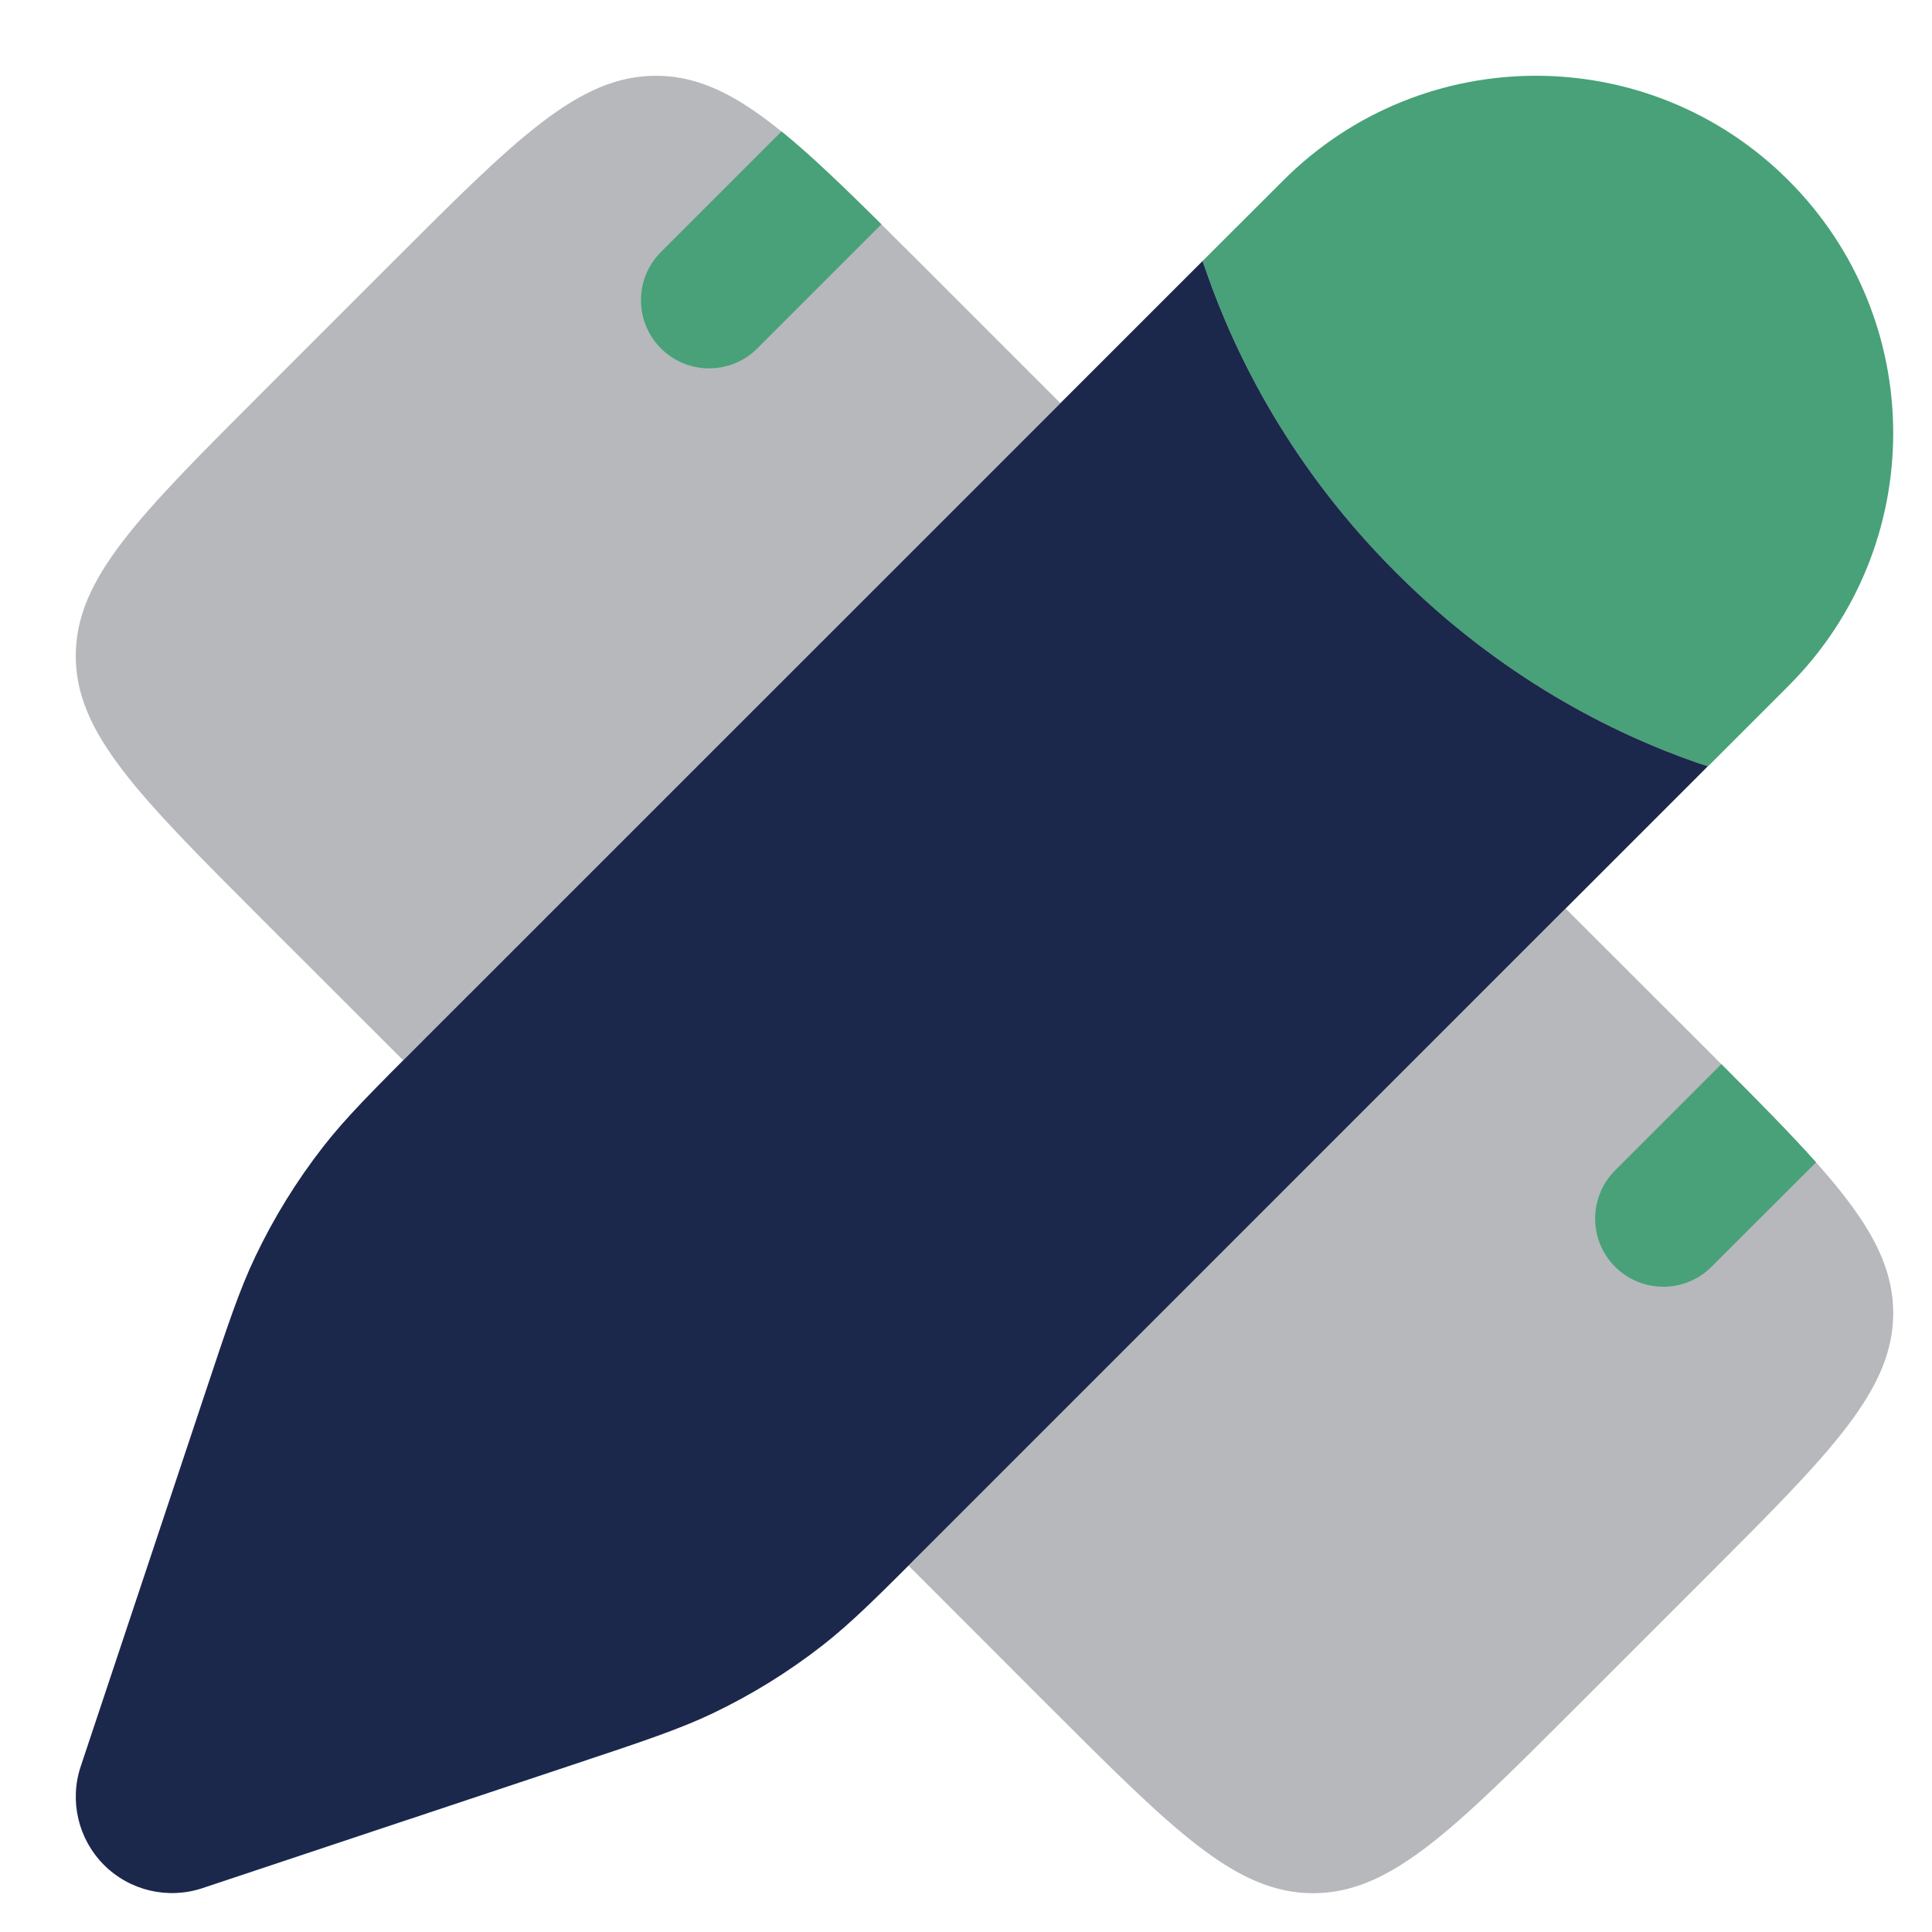
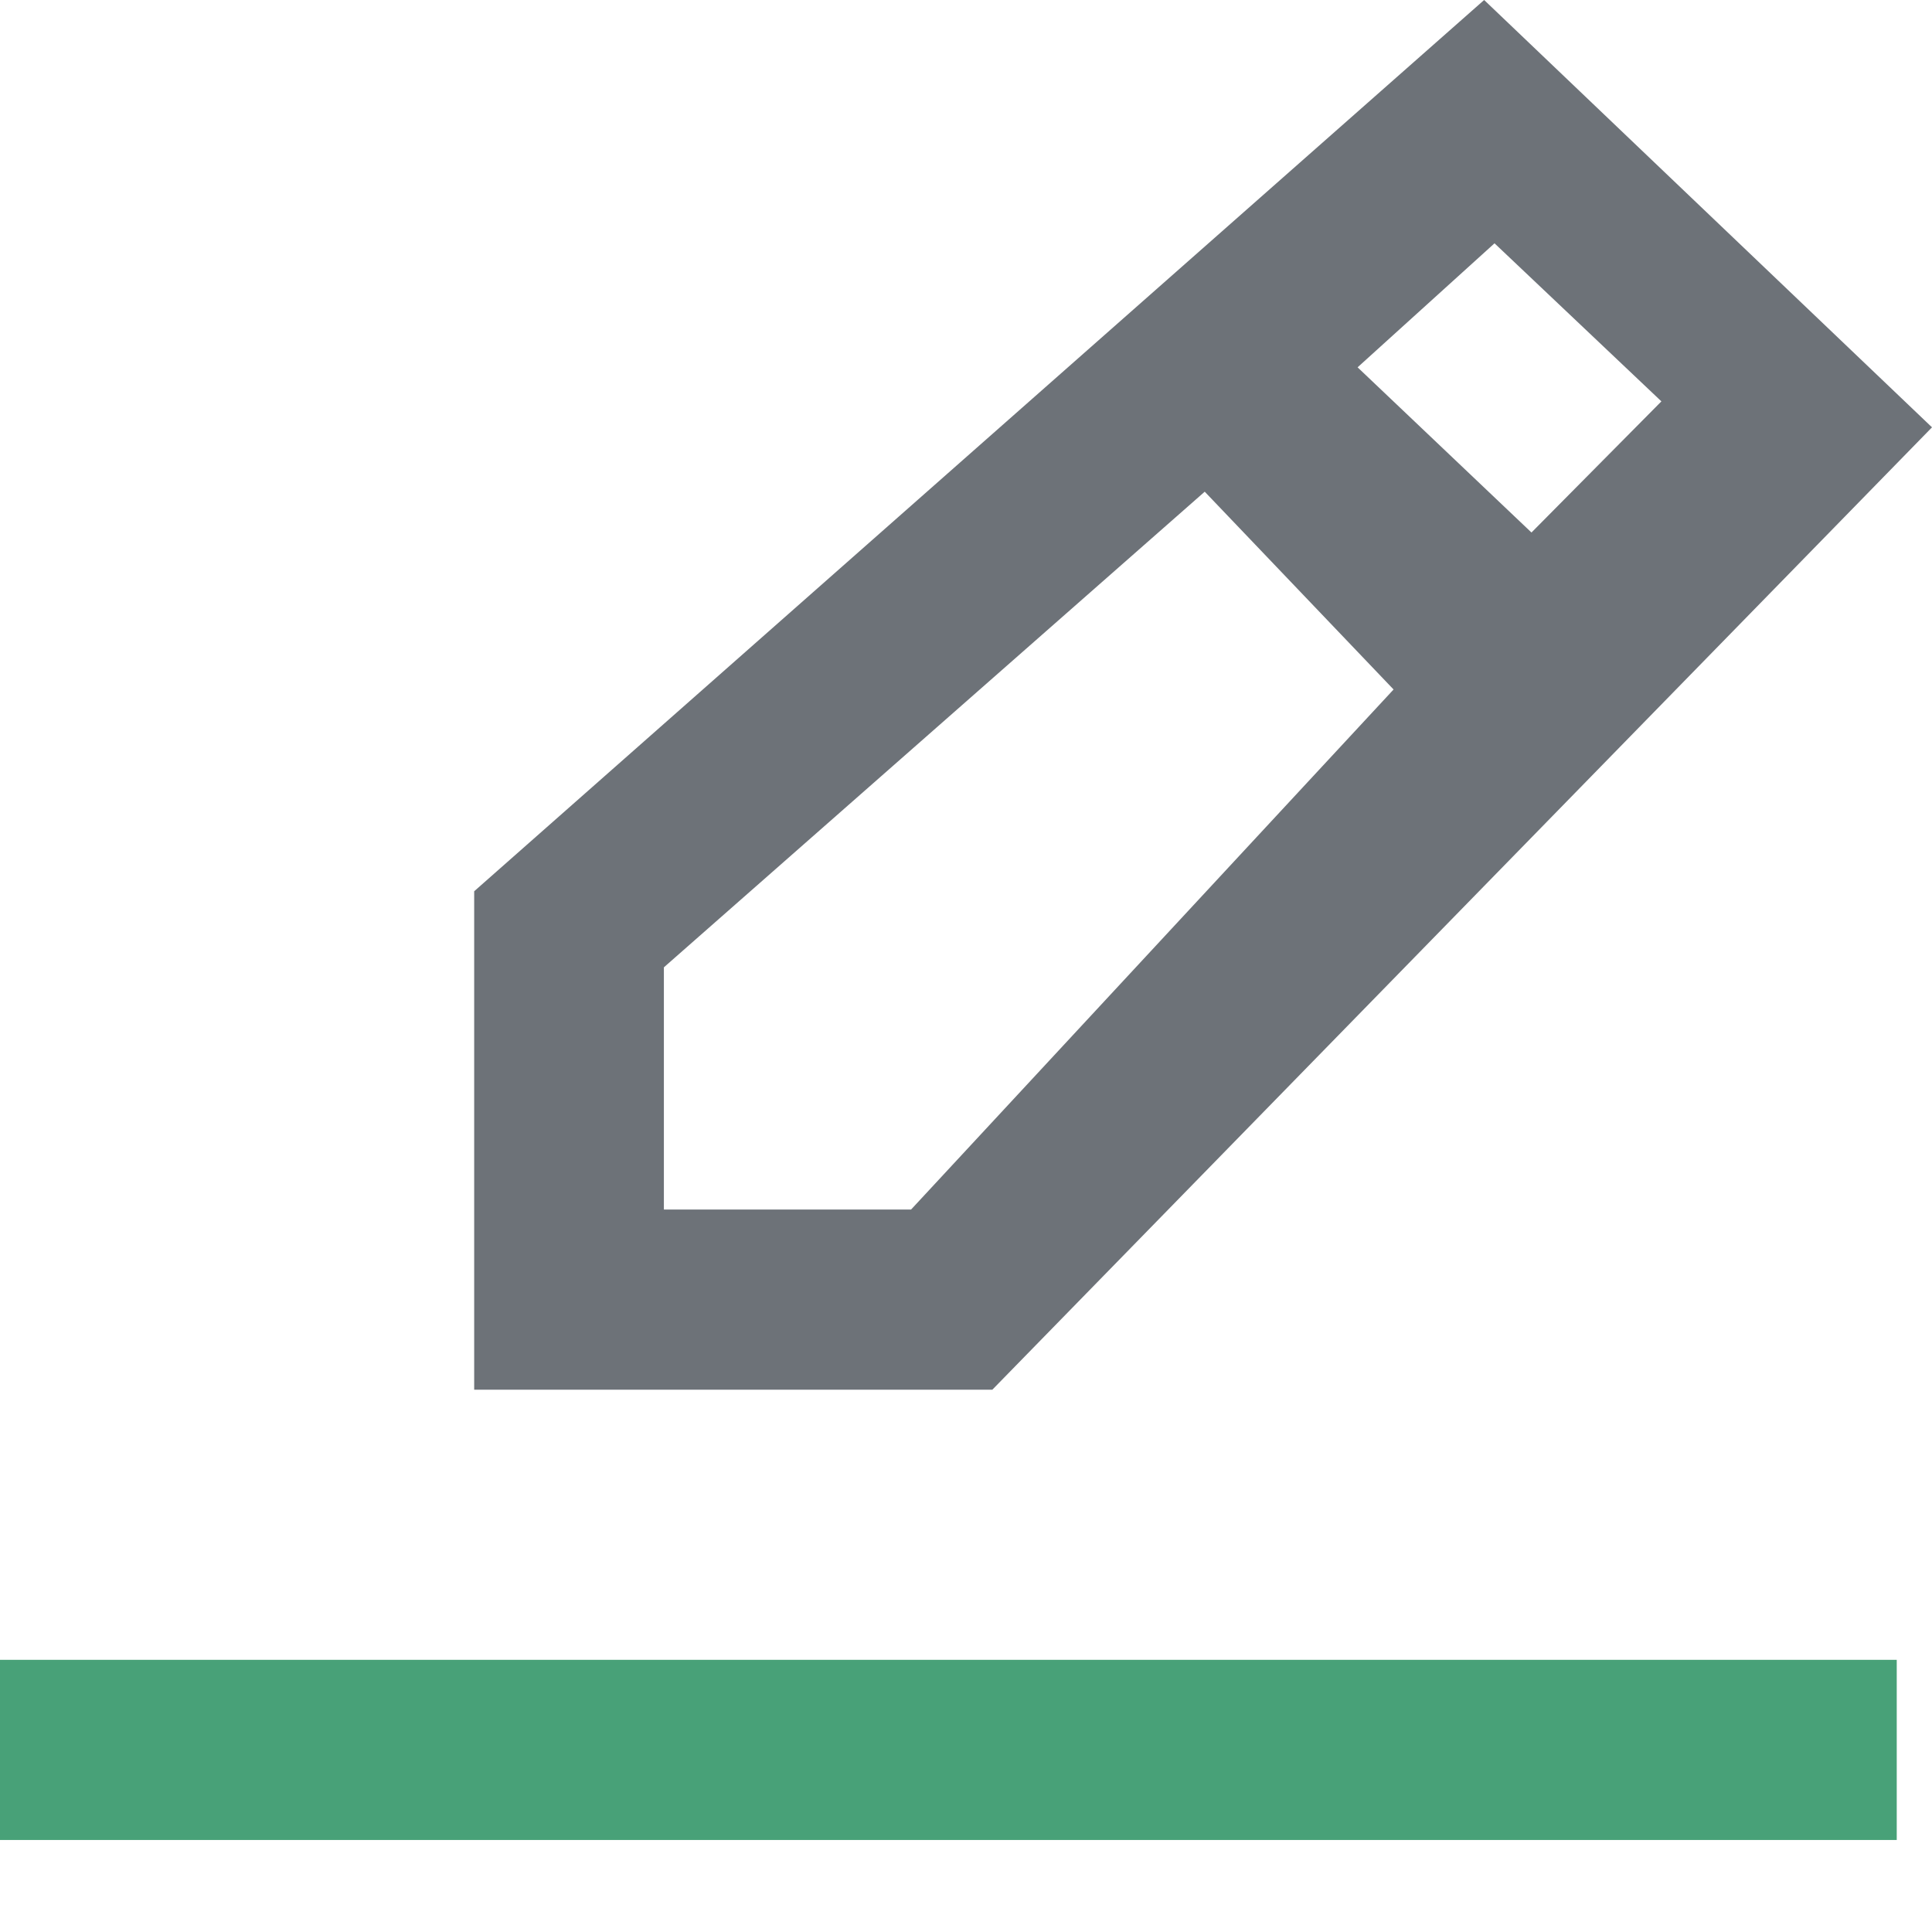
- <svg xmlns="http://www.w3.org/2000/svg" width="17px" height="17px" viewBox="0 0 17 17" version="1.1">
+ <svg xmlns="http://www.w3.org/2000/svg" width="16px" height="16px" viewBox="0 0 16 16" version="1.1">
  <g id="Page-1" stroke="none" stroke-width="1" fill="none" fill-rule="evenodd">
-     <g id="ruler-cross-pen-svgrepo-com" transform="translate(0.666667, 0.666667)" fill-rule="nonzero">
-       <path d="M15.071,5.368 C16.299,4.14 16.299,2.149 15.071,0.921 C13.843,-0.307 11.853,-0.307 10.625,0.921 L9.915,1.63 C9.925,1.66 9.935,1.689 9.946,1.719 C10.206,2.469 10.696,3.451 11.619,4.374 C12.542,5.297 13.524,5.787 14.273,6.047 C14.303,6.057 14.333,6.068 14.362,6.077 L15.071,5.368 Z" id="Path" fill="#48A178" />
-       <path d="M9.946,1.599 L9.915,1.63 C9.925,1.659 9.935,1.689 9.946,1.719 C10.206,2.468 10.696,3.451 11.619,4.373 C12.542,5.296 13.524,5.787 14.273,6.047 C14.303,6.057 14.332,6.067 14.361,6.076 L7.516,12.921 C7.055,13.383 6.824,13.614 6.57,13.812 C6.27,14.046 5.945,14.247 5.601,14.411 C5.31,14.549 5,14.653 4.381,14.859 L1.116,15.947 C0.811,16.049 0.475,15.97 0.248,15.743 C0.021,15.515 -0.058,15.179 0.044,14.875 L1.132,11.61 C1.338,10.991 1.441,10.681 1.58,10.39 C1.744,10.046 1.945,9.721 2.179,9.421 C2.377,9.167 2.608,8.936 3.069,8.475 L9.946,1.599 Z" id="Path" fill="#1C274C" />
-       <g id="Group" opacity="0.5" fill="#6D7278">
-         <path d="M2.792,1.635 L1.635,2.792 C0.545,3.882 0,4.427 0,5.105 C0,5.782 0.545,6.327 1.635,7.418 L2.881,8.663 C2.939,8.605 3.002,8.542 3.069,8.475 L8.664,2.881 L7.418,1.635 C6.327,0.545 5.782,0 5.105,0 C4.427,0 3.882,0.545 2.792,1.635 Z" id="Path" />
-         <path d="M13.11,7.328 L7.516,12.921 C7.449,12.989 7.386,13.052 7.328,13.11 L8.574,14.357 C9.665,15.447 10.21,15.992 10.887,15.992 C11.565,15.992 12.11,15.447 13.2,14.357 L14.357,13.2 C15.447,12.11 15.992,11.565 15.992,10.887 C15.992,10.21 15.447,9.665 14.357,8.574 L13.11,7.328 Z" id="Path" />
-       </g>
-       <path d="M14.48,8.697 L13.545,9.632 C13.311,9.866 13.311,10.246 13.545,10.48 C13.779,10.714 14.159,10.714 14.393,10.48 L15.313,9.561 C15.09,9.311 14.812,9.03 14.48,8.697 Z" id="Path" fill="#48A178" />
-       <path d="M6.21,0.49 L5.149,1.551 C4.915,1.785 4.915,2.165 5.149,2.399 C5.383,2.633 5.763,2.633 5.997,2.399 L7.089,1.307 C6.748,0.969 6.465,0.697 6.21,0.49 Z" id="Path" fill="#48A178" />
+     <g id="edit-1483-svgrepo-com" fill-rule="nonzero">
+       <polygon id="edit-[#1483]-path" fill="#48A178" points="0 15.238 15.708 15.238 15.708 13.746 0 13.746" />
+       <path d="M5.498,10.017 L5.498,8.011 L9.977,4.072 L11.541,5.71 L7.545,10.017 L5.498,10.017 Z M12.377,2.015 L13.759,3.324 L12.683,4.41 L11.243,3.042 L12.377,2.015 Z M16,3.539 L12.291,0 L3.927,7.381 L3.927,11.509 L8.218,11.509 L16,3.539 Z" id="edit-[#1483]" fill="#6D7278" />
    </g>
  </g>
</svg>
